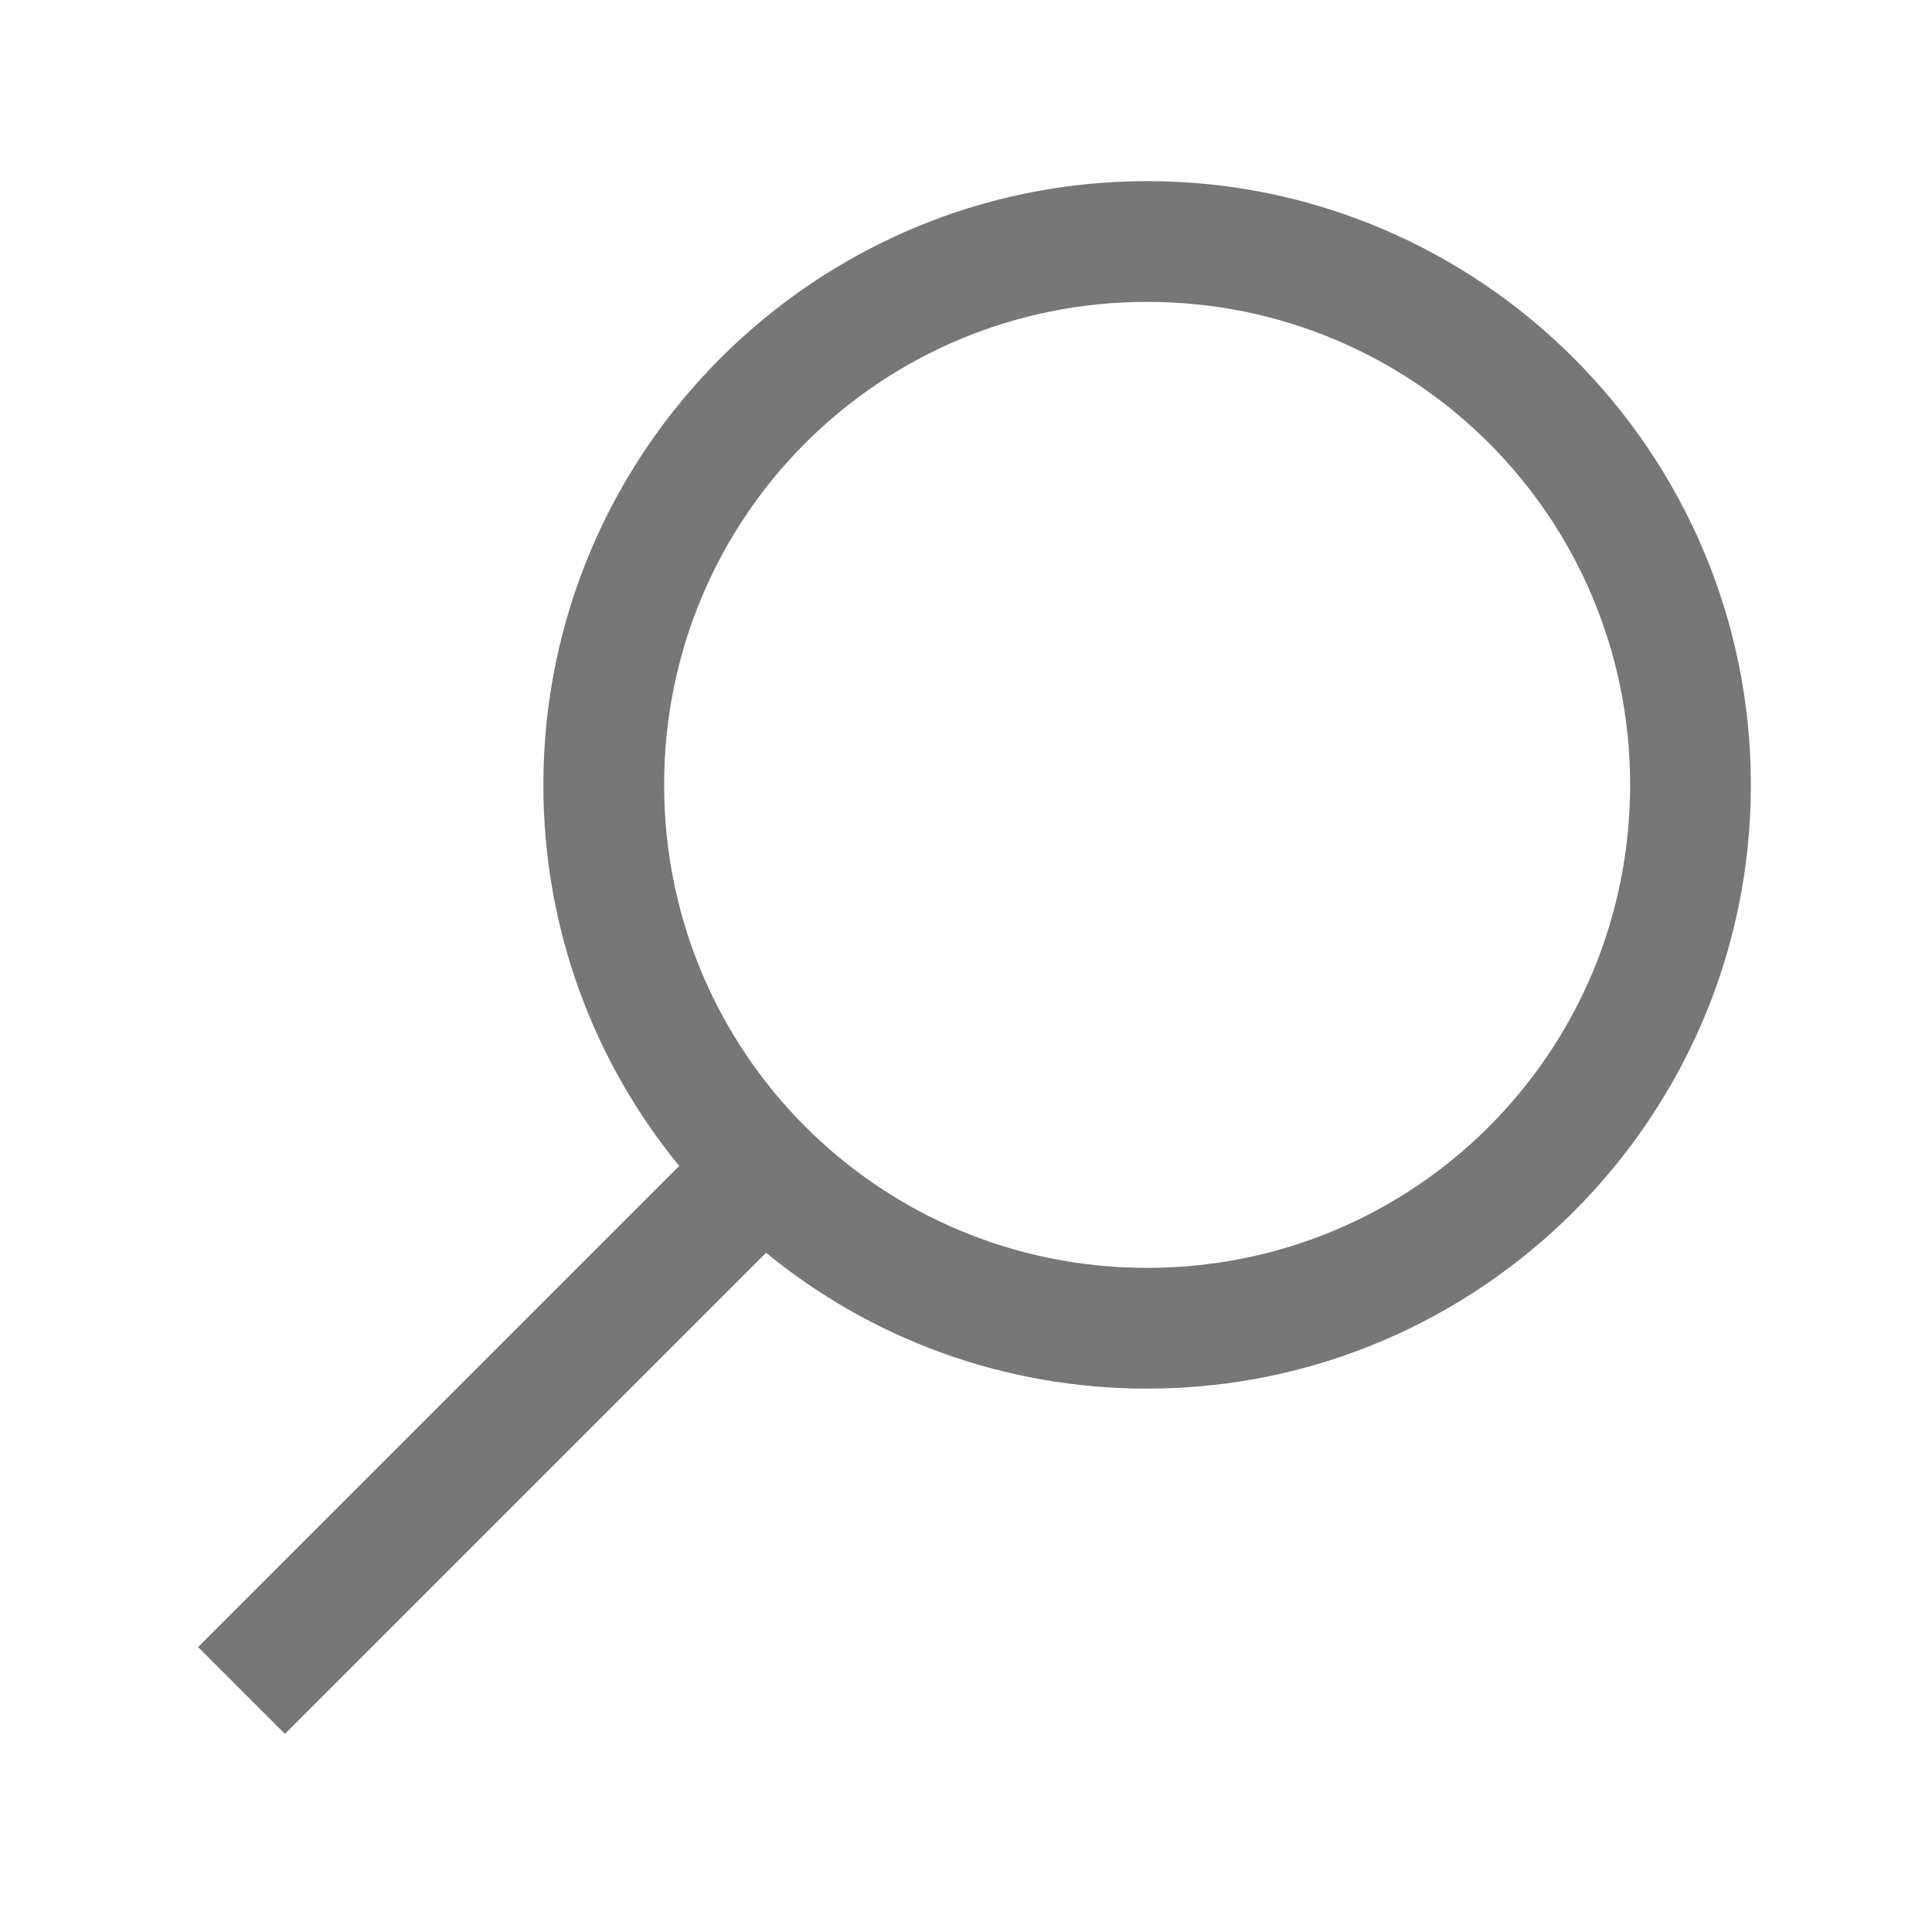
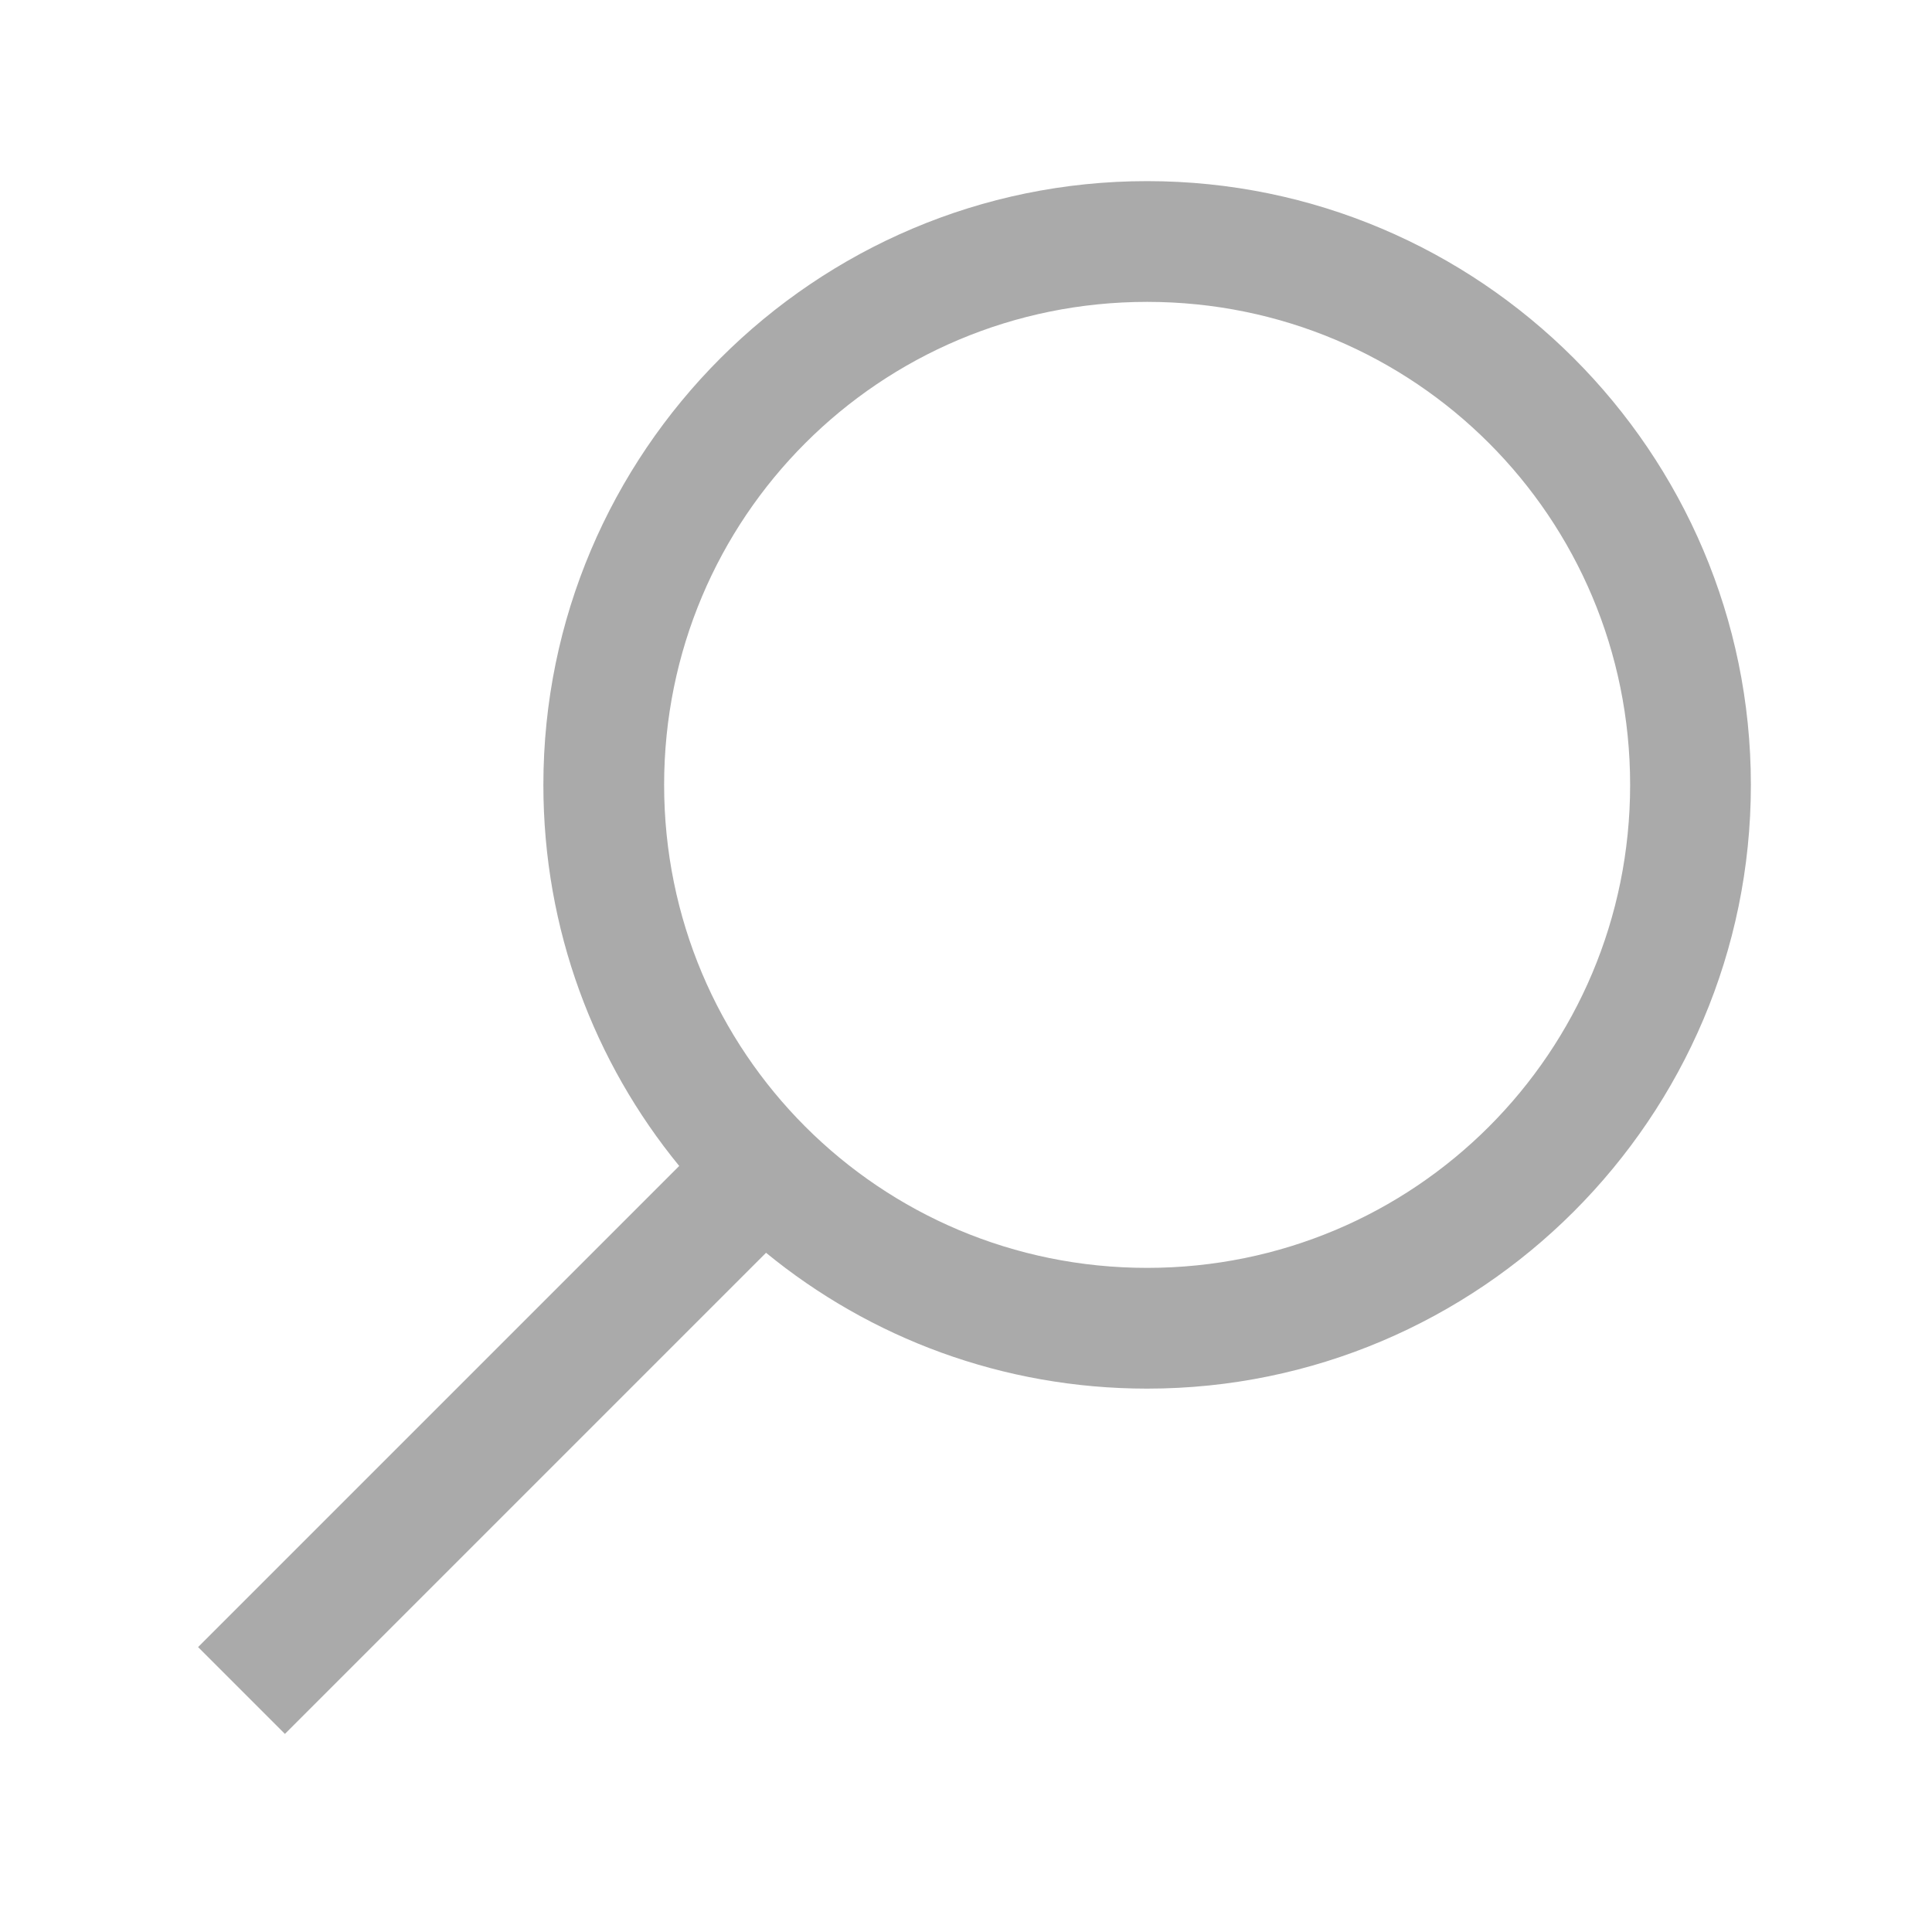
<svg xmlns="http://www.w3.org/2000/svg" viewBox="0 0 32 32">
-   <path d="M 19 3 C 13.488 3 9 7.488 9 13 C 9 15.395 9.84 17.59 11.25 19.312 L 3.281 27.281 L 4.719 28.719 L 12.688 20.75 C 14.41 22.16 16.605 23 19 23 C 24.512 23 29 18.512 29 13 C 29 7.488 24.512 3 19 3 Z M 19 5 C 23.43 5 27 8.57 27 13 C 27 17.43 23.43 21 19 21 C 14.57 21 11 17.43 11 13 C 11 8.57 14.57 5 19 5 Z" fill="#777" />
+   <path d="M 19 3 C 13.488 3 9 7.488 9 13 C 9 15.395 9.84 17.59 11.25 19.312 L 3.281 27.281 L 4.719 28.719 L 12.688 20.75 C 14.41 22.16 16.605 23 19 23 C 24.512 23 29 18.512 29 13 C 29 7.488 24.512 3 19 3 Z M 19 5 C 23.43 5 27 8.57 27 13 C 27 17.43 23.43 21 19 21 C 14.57 21 11 17.43 11 13 C 11 8.57 14.57 5 19 5 Z" fill="#aaa" />
</svg>
